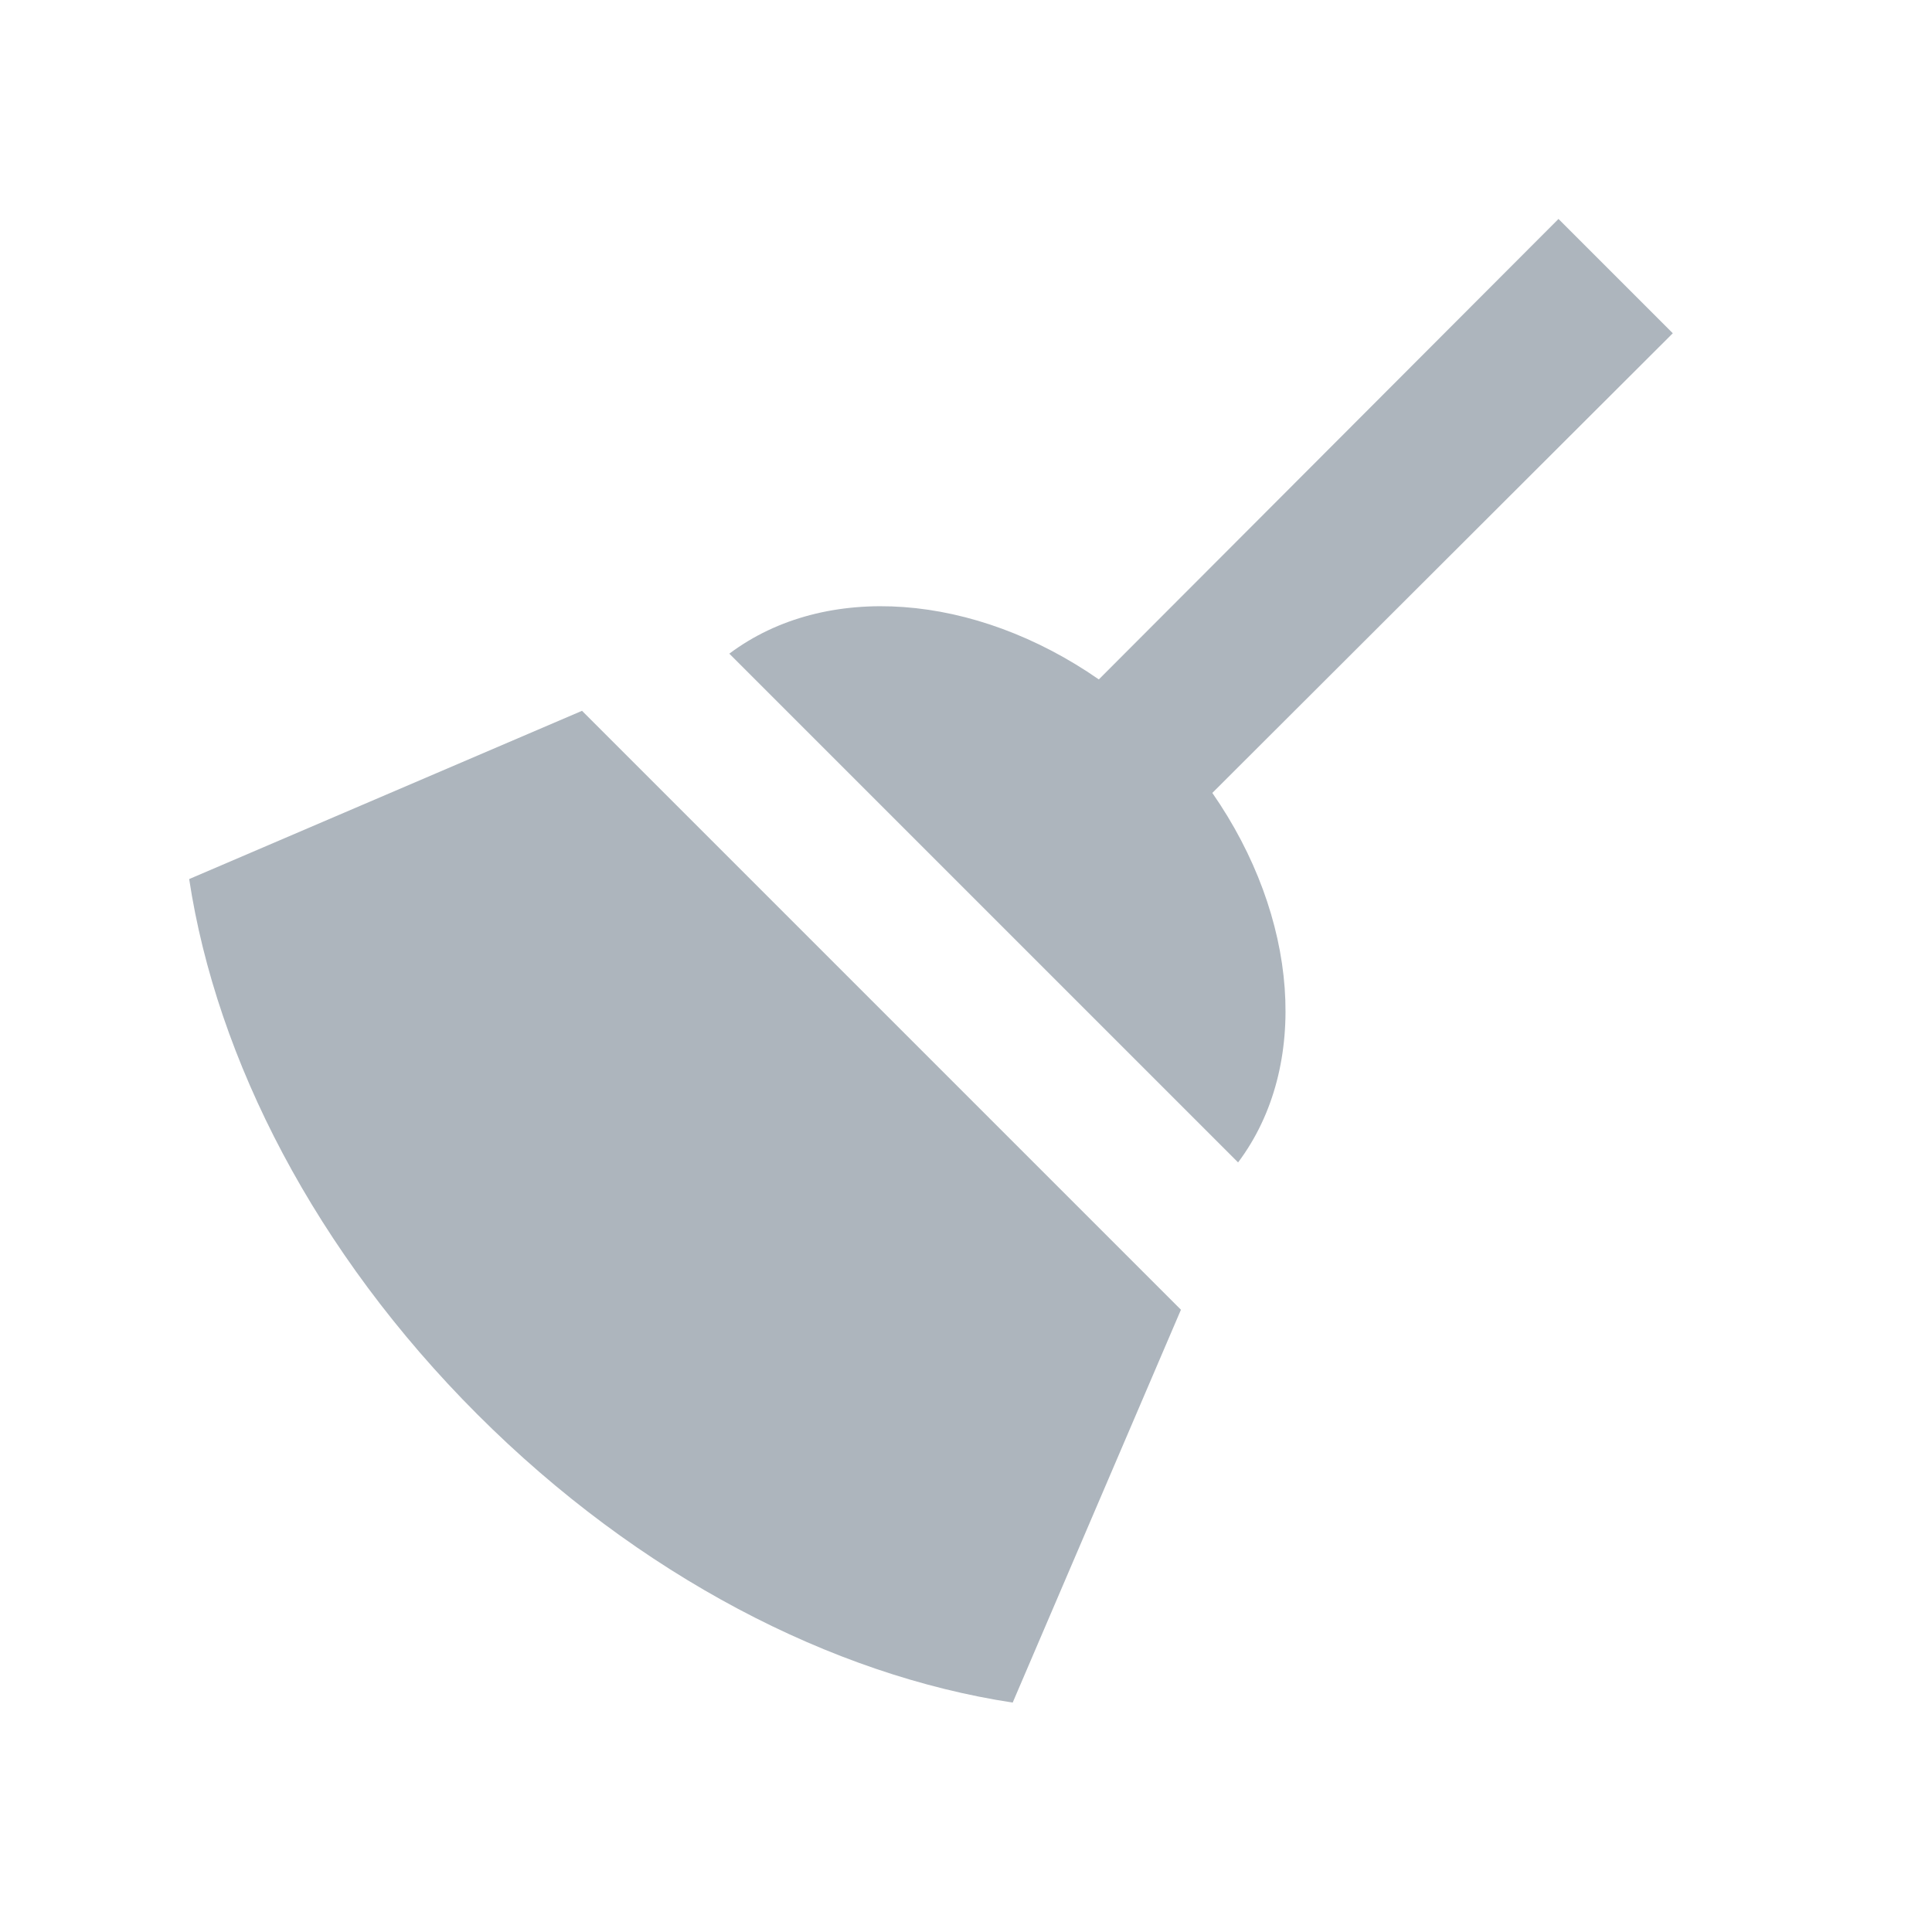
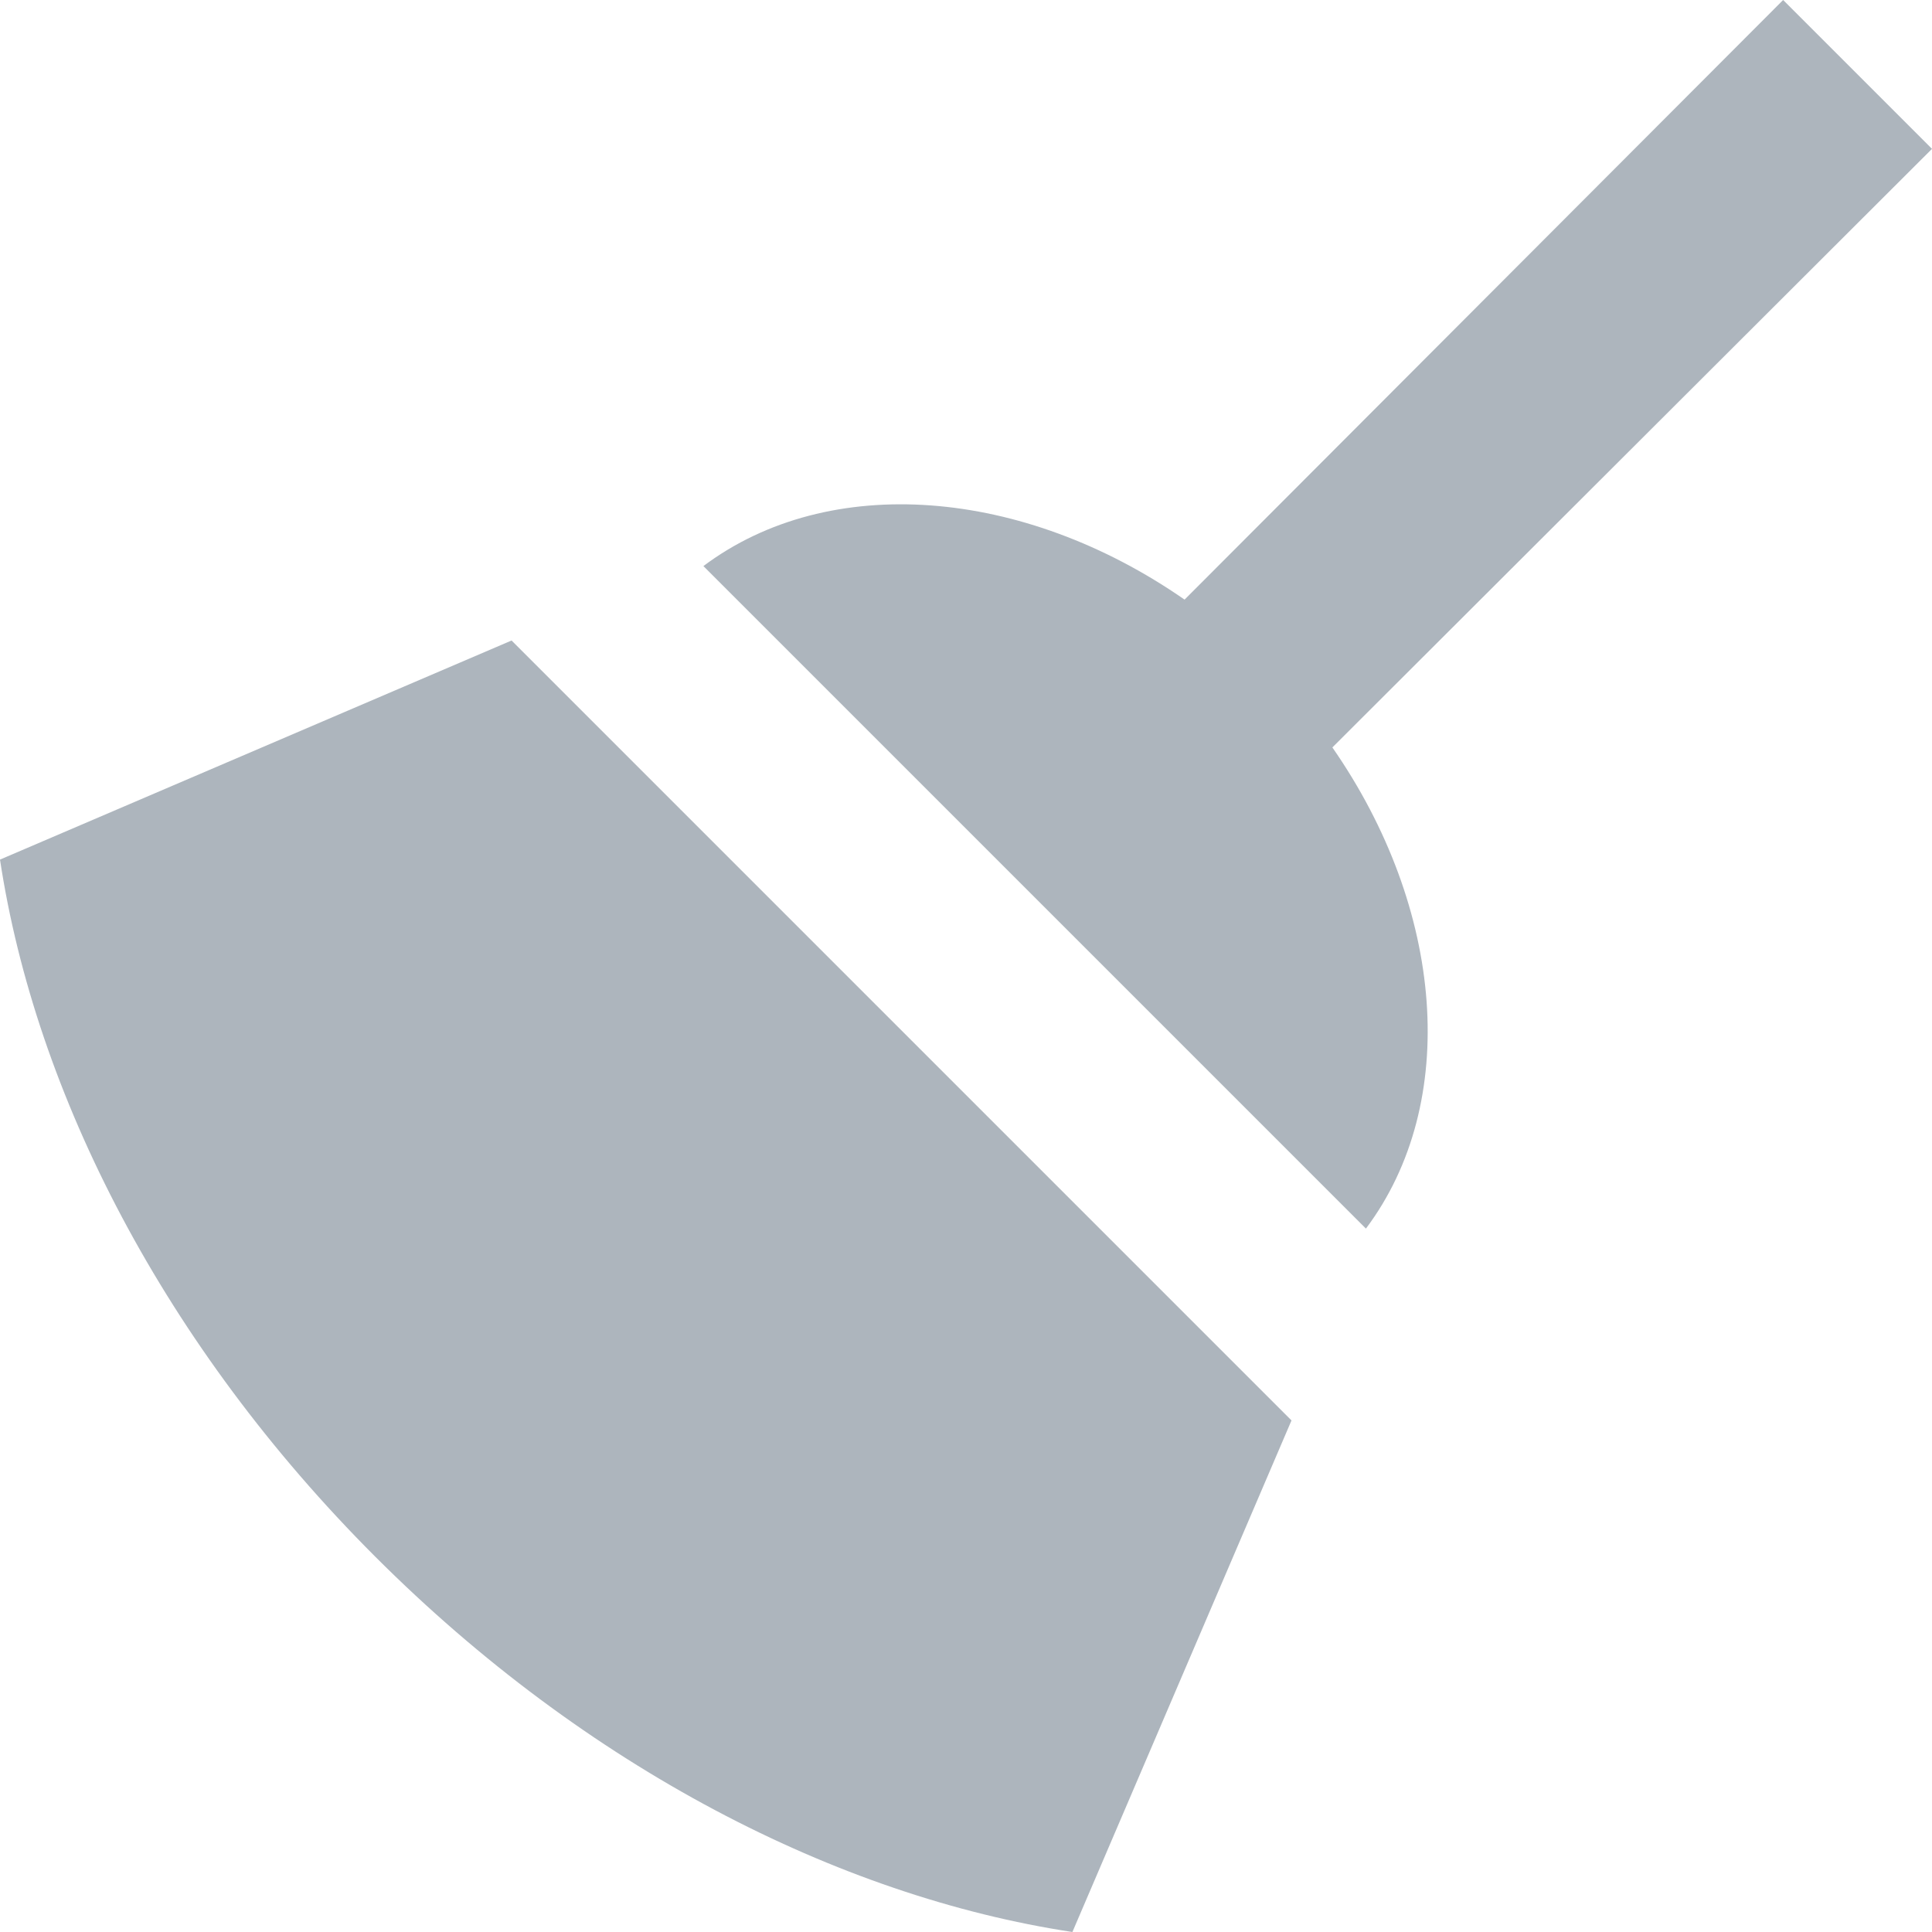
- <svg xmlns="http://www.w3.org/2000/svg" width="24" height="24" viewBox="0 0 24 24">
-   <path fill="#adb5bd" d="M19.36 2.72L20.78 4.14 15.06 9.85c1.07 1.54 1.22 3.39.32 4.59L9.06 8.12c1.2-.9 3.05-.75 4.59.32l5.71-5.72zM5.93 17.57c-2.01-2.01-3.24-4.41-3.58-6.65l4.88-2.09 7.44 7.44-2.09 4.88c-2.24-.34-4.64-1.57-6.65-3.58z" />
+ <svg xmlns="http://www.w3.org/2000/svg" width="18.43" height="18.43" viewBox="0 0 18.43 18.43" version="1.1" id="svg1">
+   <defs id="defs1" />
+   <path fill="#adb5bd" d="m 17.01,0 1.42,1.42 -5.72,5.71 c 1.07,1.54 1.22,3.39 0.32,4.59 L 6.71,5.4 C 7.91,4.5 9.76,4.65 11.3,5.72 Z M 3.58,14.85 C 1.57,12.84 0.34,10.44 0,8.2 l 4.88,-2.09 7.44,7.44 -2.09,4.88 C 7.99,18.09 5.59,16.86 3.58,14.85 Z" id="path1" />
</svg>
